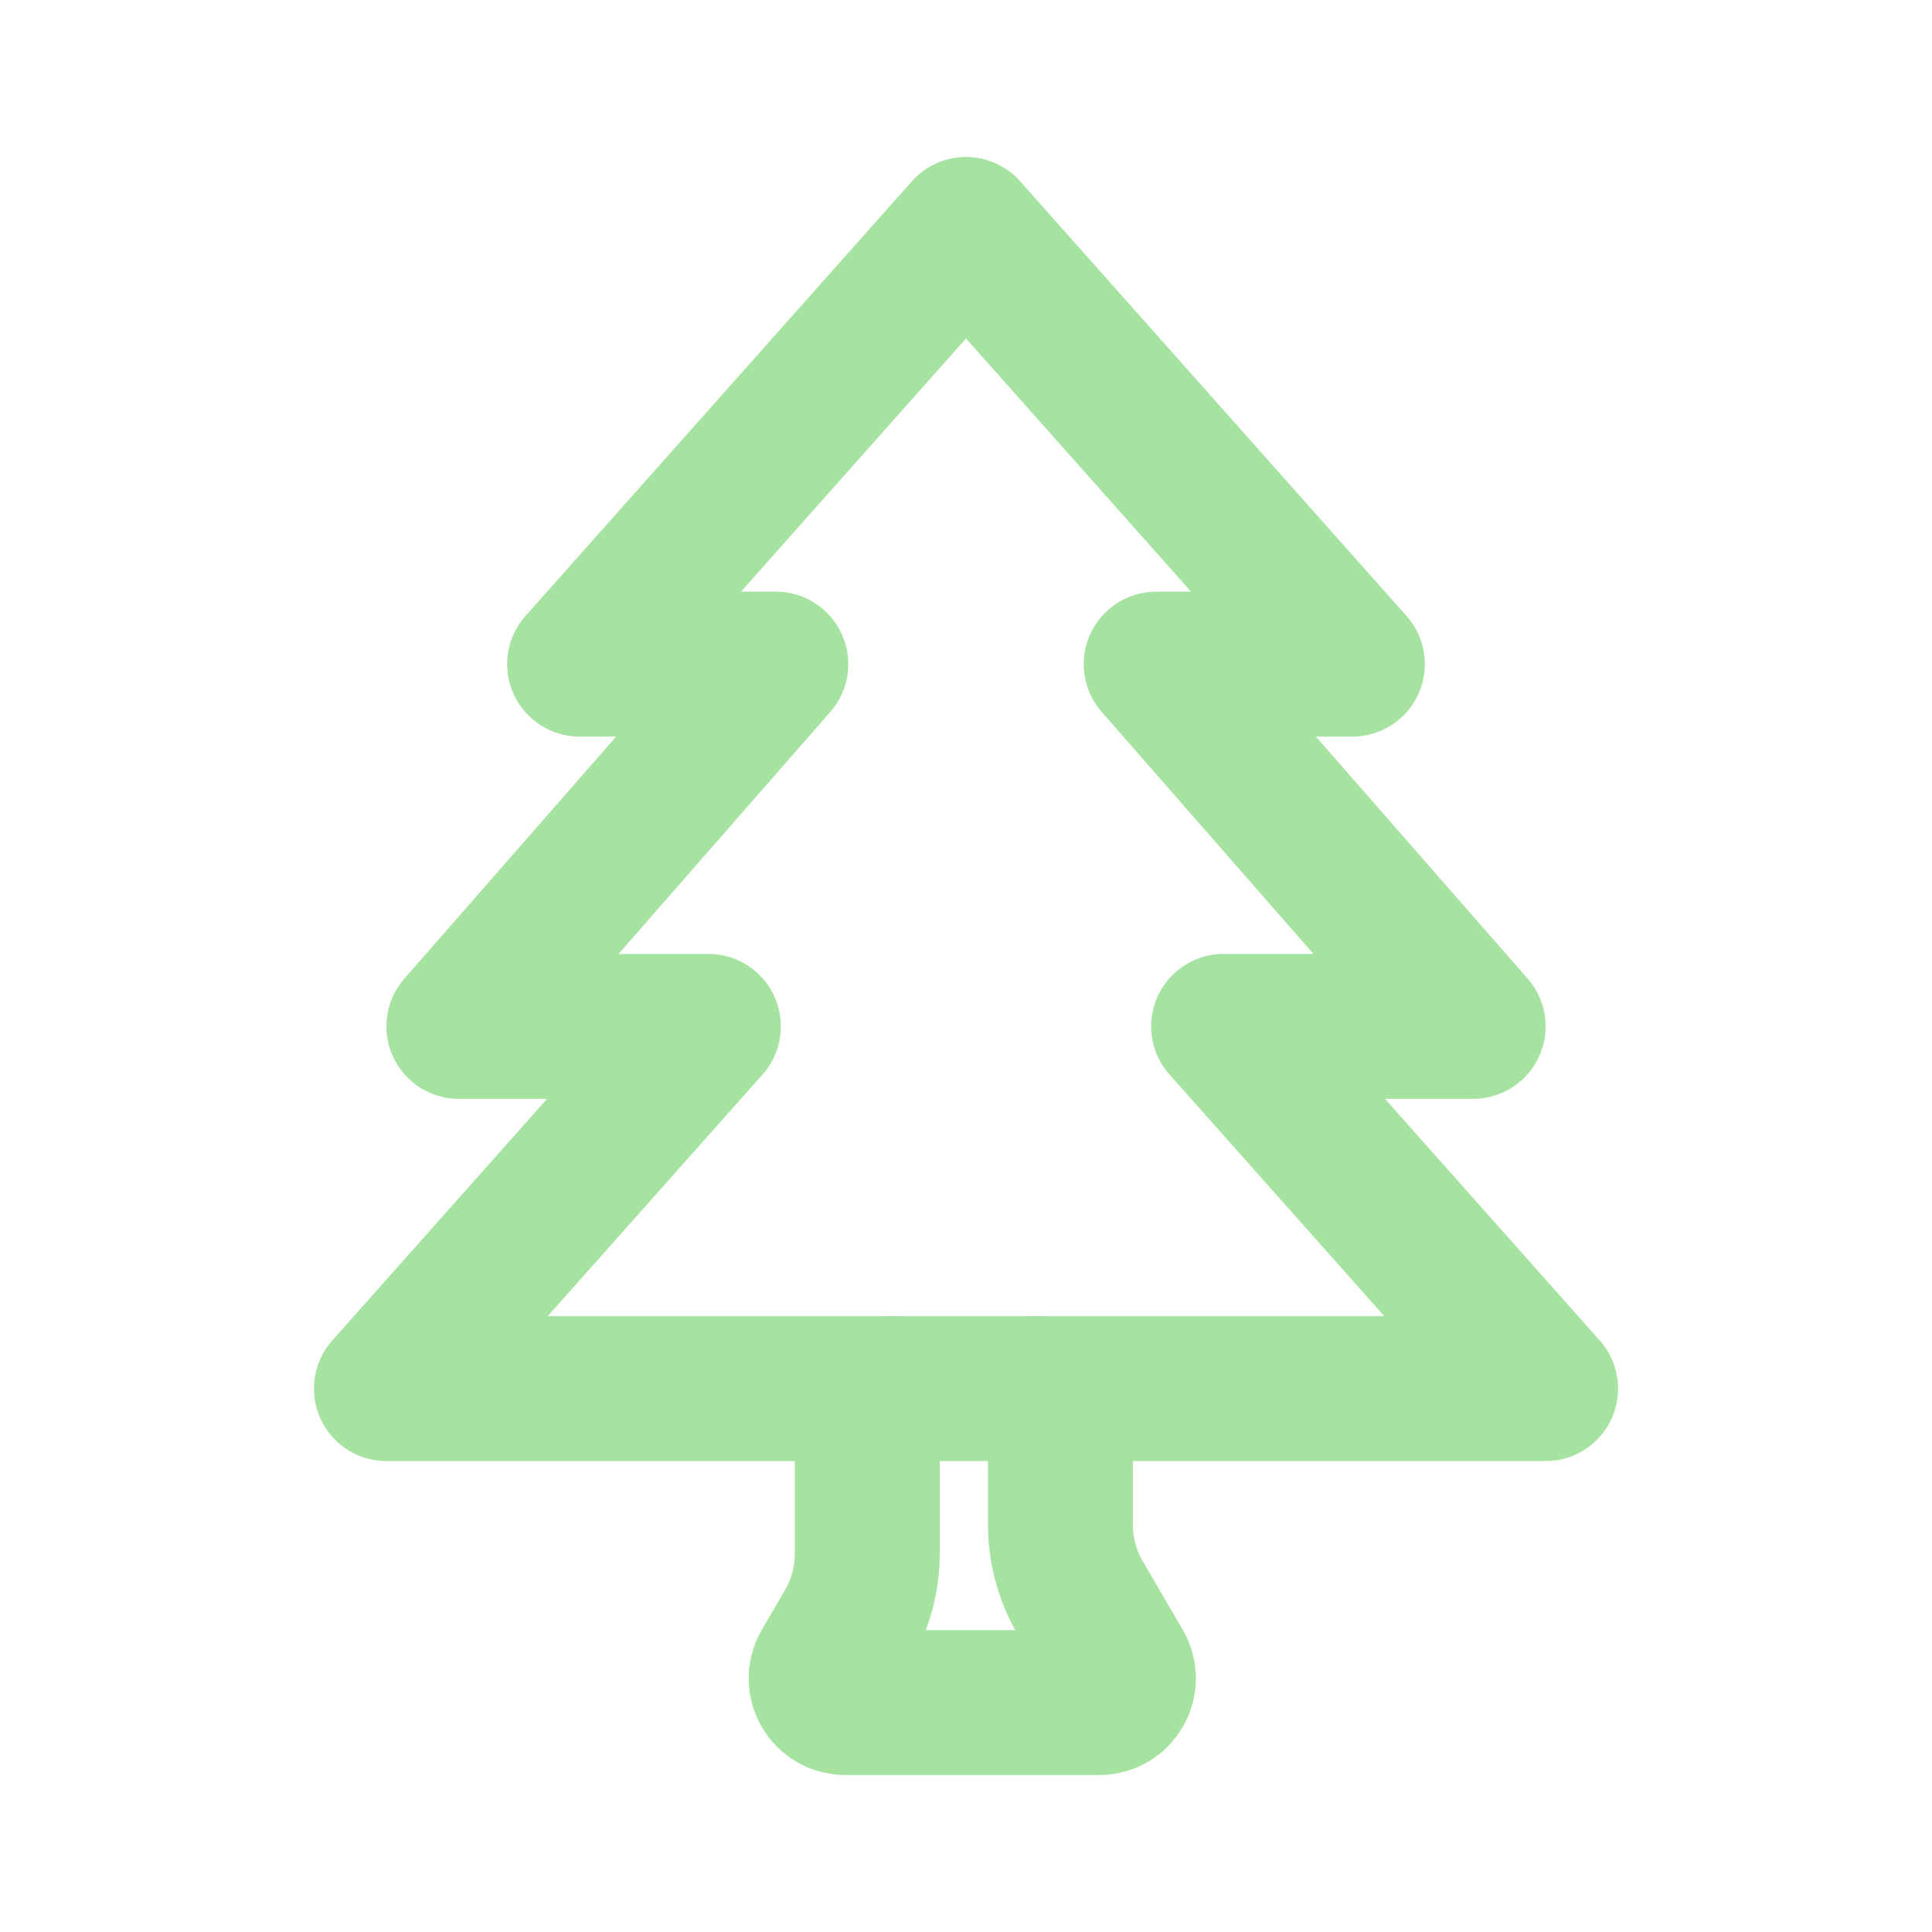
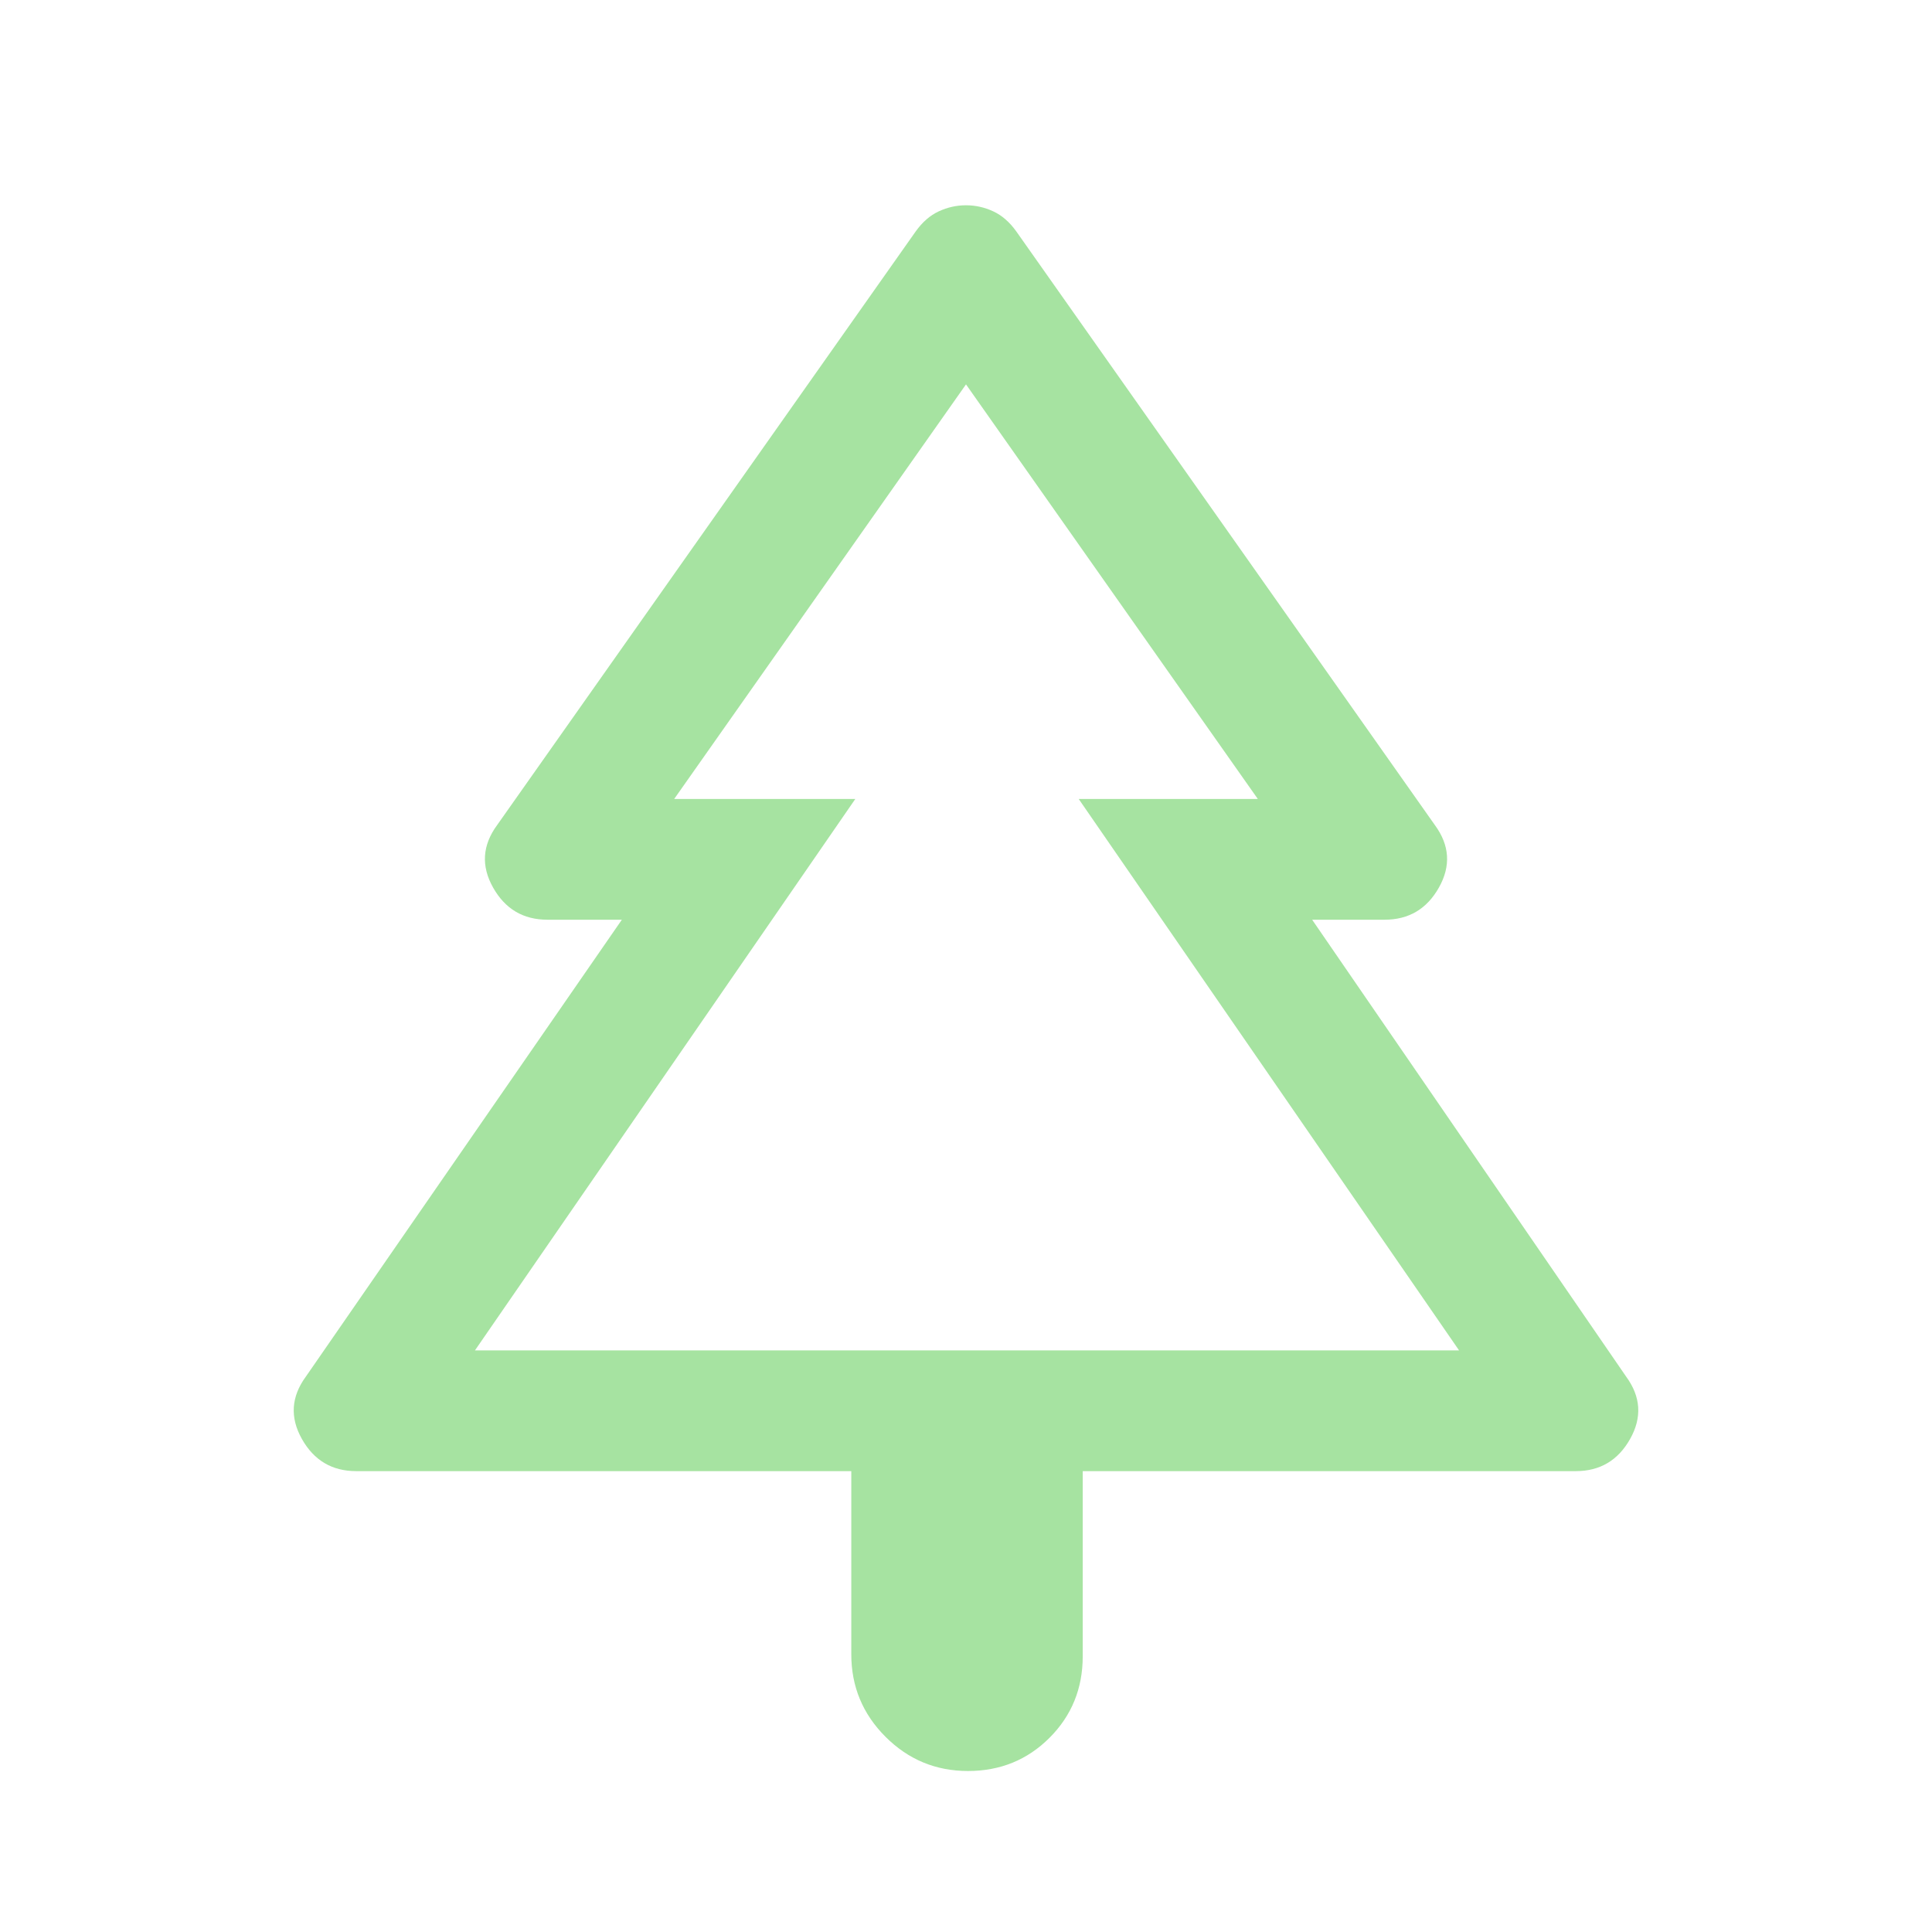
- <svg xmlns="http://www.w3.org/2000/svg" width="80" height="80" viewBox="0 0 80 80" fill="none">
-   <path d="M56 27.5H47.875L61 42.5H50.667L64 57.5H16L29.333 42.5H19L32.125 27.5H24L40 9.5L56 27.5Z" stroke="#a6e3a1" stroke-width="6" stroke-linecap="round" stroke-linejoin="round" />
-   <path d="M36.911 57.5C36.359 57.5 35.911 57.948 35.911 58.5V64.334C35.911 65.397 35.629 66.44 35.094 67.358L34.138 68.996C33.749 69.663 34.23 70.5 35.002 70.5H45.519C46.291 70.5 46.772 69.663 46.383 68.996L44.728 66.159C44.193 65.242 43.911 64.198 43.911 63.136V58.5C43.911 57.948 43.463 57.5 42.911 57.5" stroke="#a6e3a1" stroke-width="6" stroke-linecap="round" stroke-linejoin="round" />
+ <svg xmlns="http://www.w3.org/2000/svg" height="48" width="48">
+   <path d="M24.05 44q-1.2 0-2.05-.85-.85-.85-.85-2.05v-4.55H8.85q-.9 0-1.35-.8-.45-.8.1-1.55l7.85-11.35H13.6q-.9 0-1.35-.8-.45-.8.1-1.55l10.4-14.75q.25-.35.575-.5.325-.15.675-.15.35 0 .675.15.325.15.575.5l10.4 14.75q.55.75.1 1.55-.45.8-1.35.8h-1.8l7.8 11.35q.55.75.1 1.55-.45.8-1.35.8H26.9v4.6q0 1.2-.825 2.025T24.05 44ZM11.8 33.55h9.45-4.5 14.5-4.45 9.45Zm0 0h24.45l-9.45-13.7h4.45L24 9.55l-7.25 10.3h4.5Z" fill="#a6e3a1" />
</svg>
